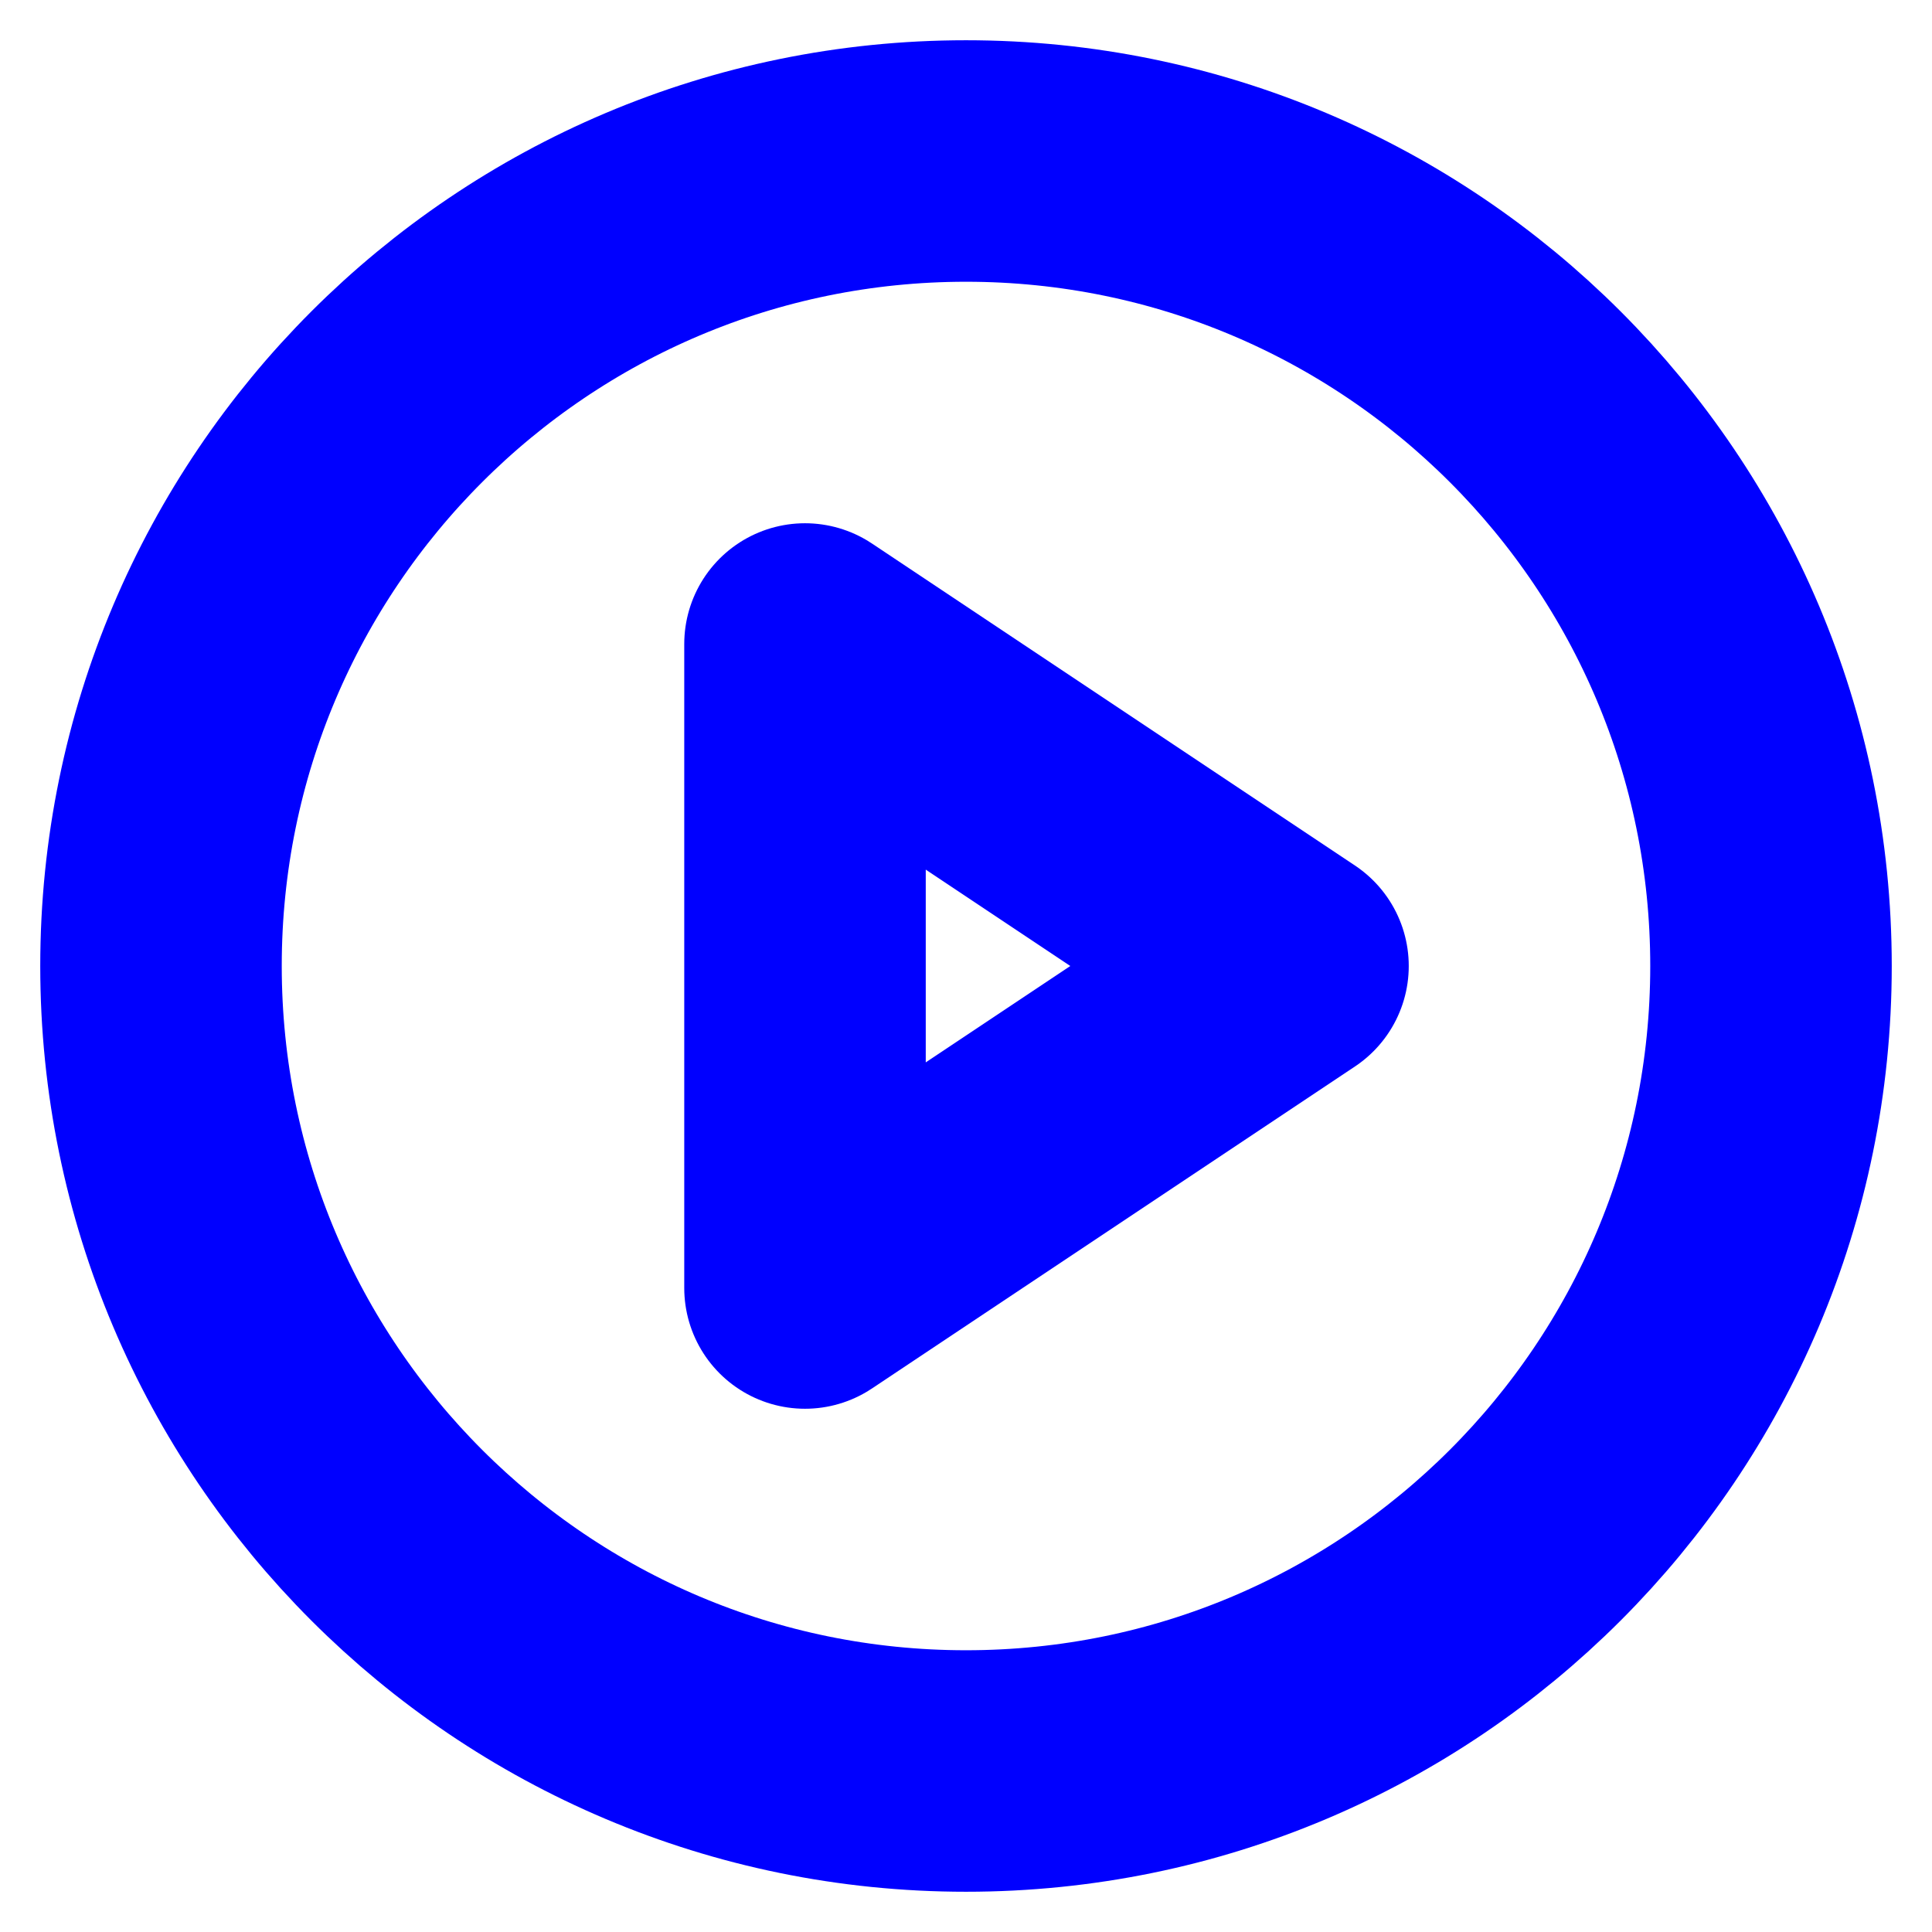
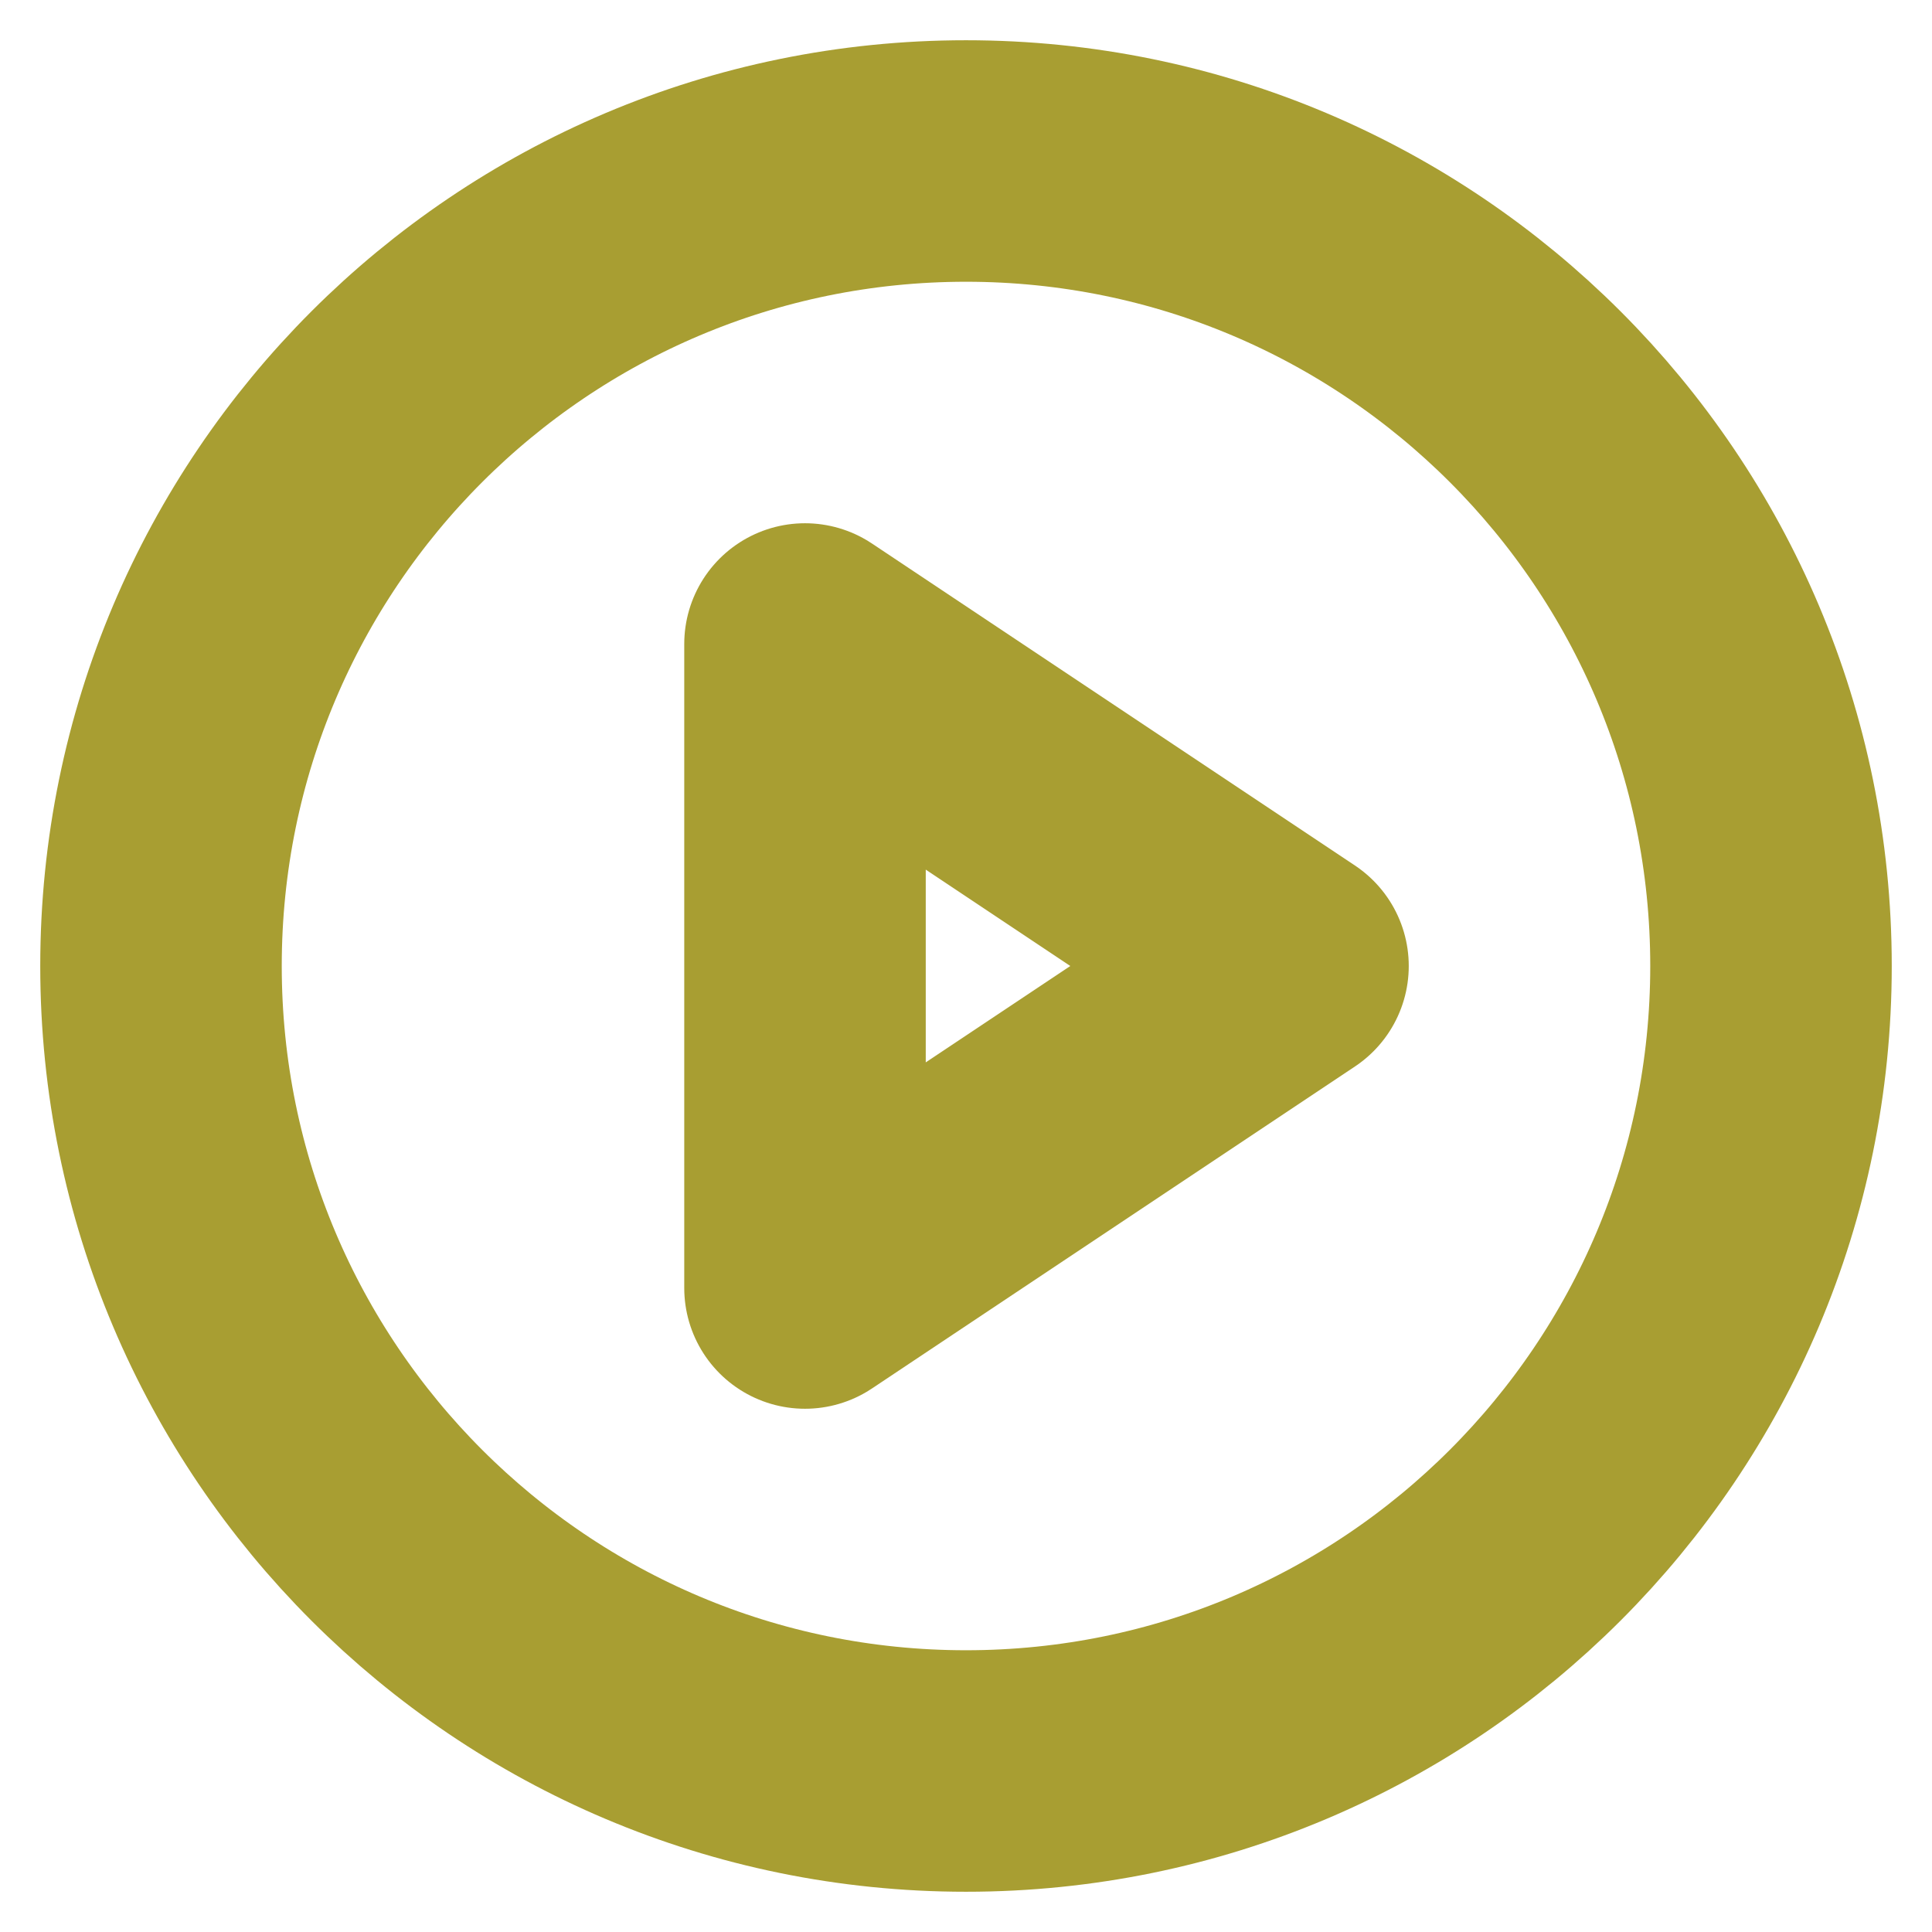
- <svg xmlns="http://www.w3.org/2000/svg" width="52" height="52" viewBox="0 0 24 24" fill="none" stroke="blue" stroke-width="3" stroke-linecap="round" stroke-linejoin="round" class="feather feather-play-circle">
+ <svg xmlns="http://www.w3.org/2000/svg" width="52" height="52" viewBox="0 0 24 24" fill="none" stroke="#a89e32" stroke-width="3" stroke-linecap="round" stroke-linejoin="round" class="feather feather-play-circle">
  <circle cx="12" cy="12" r="10" />
  <polygon points="10 8 16 12 10 16 10 8" />
</svg>
